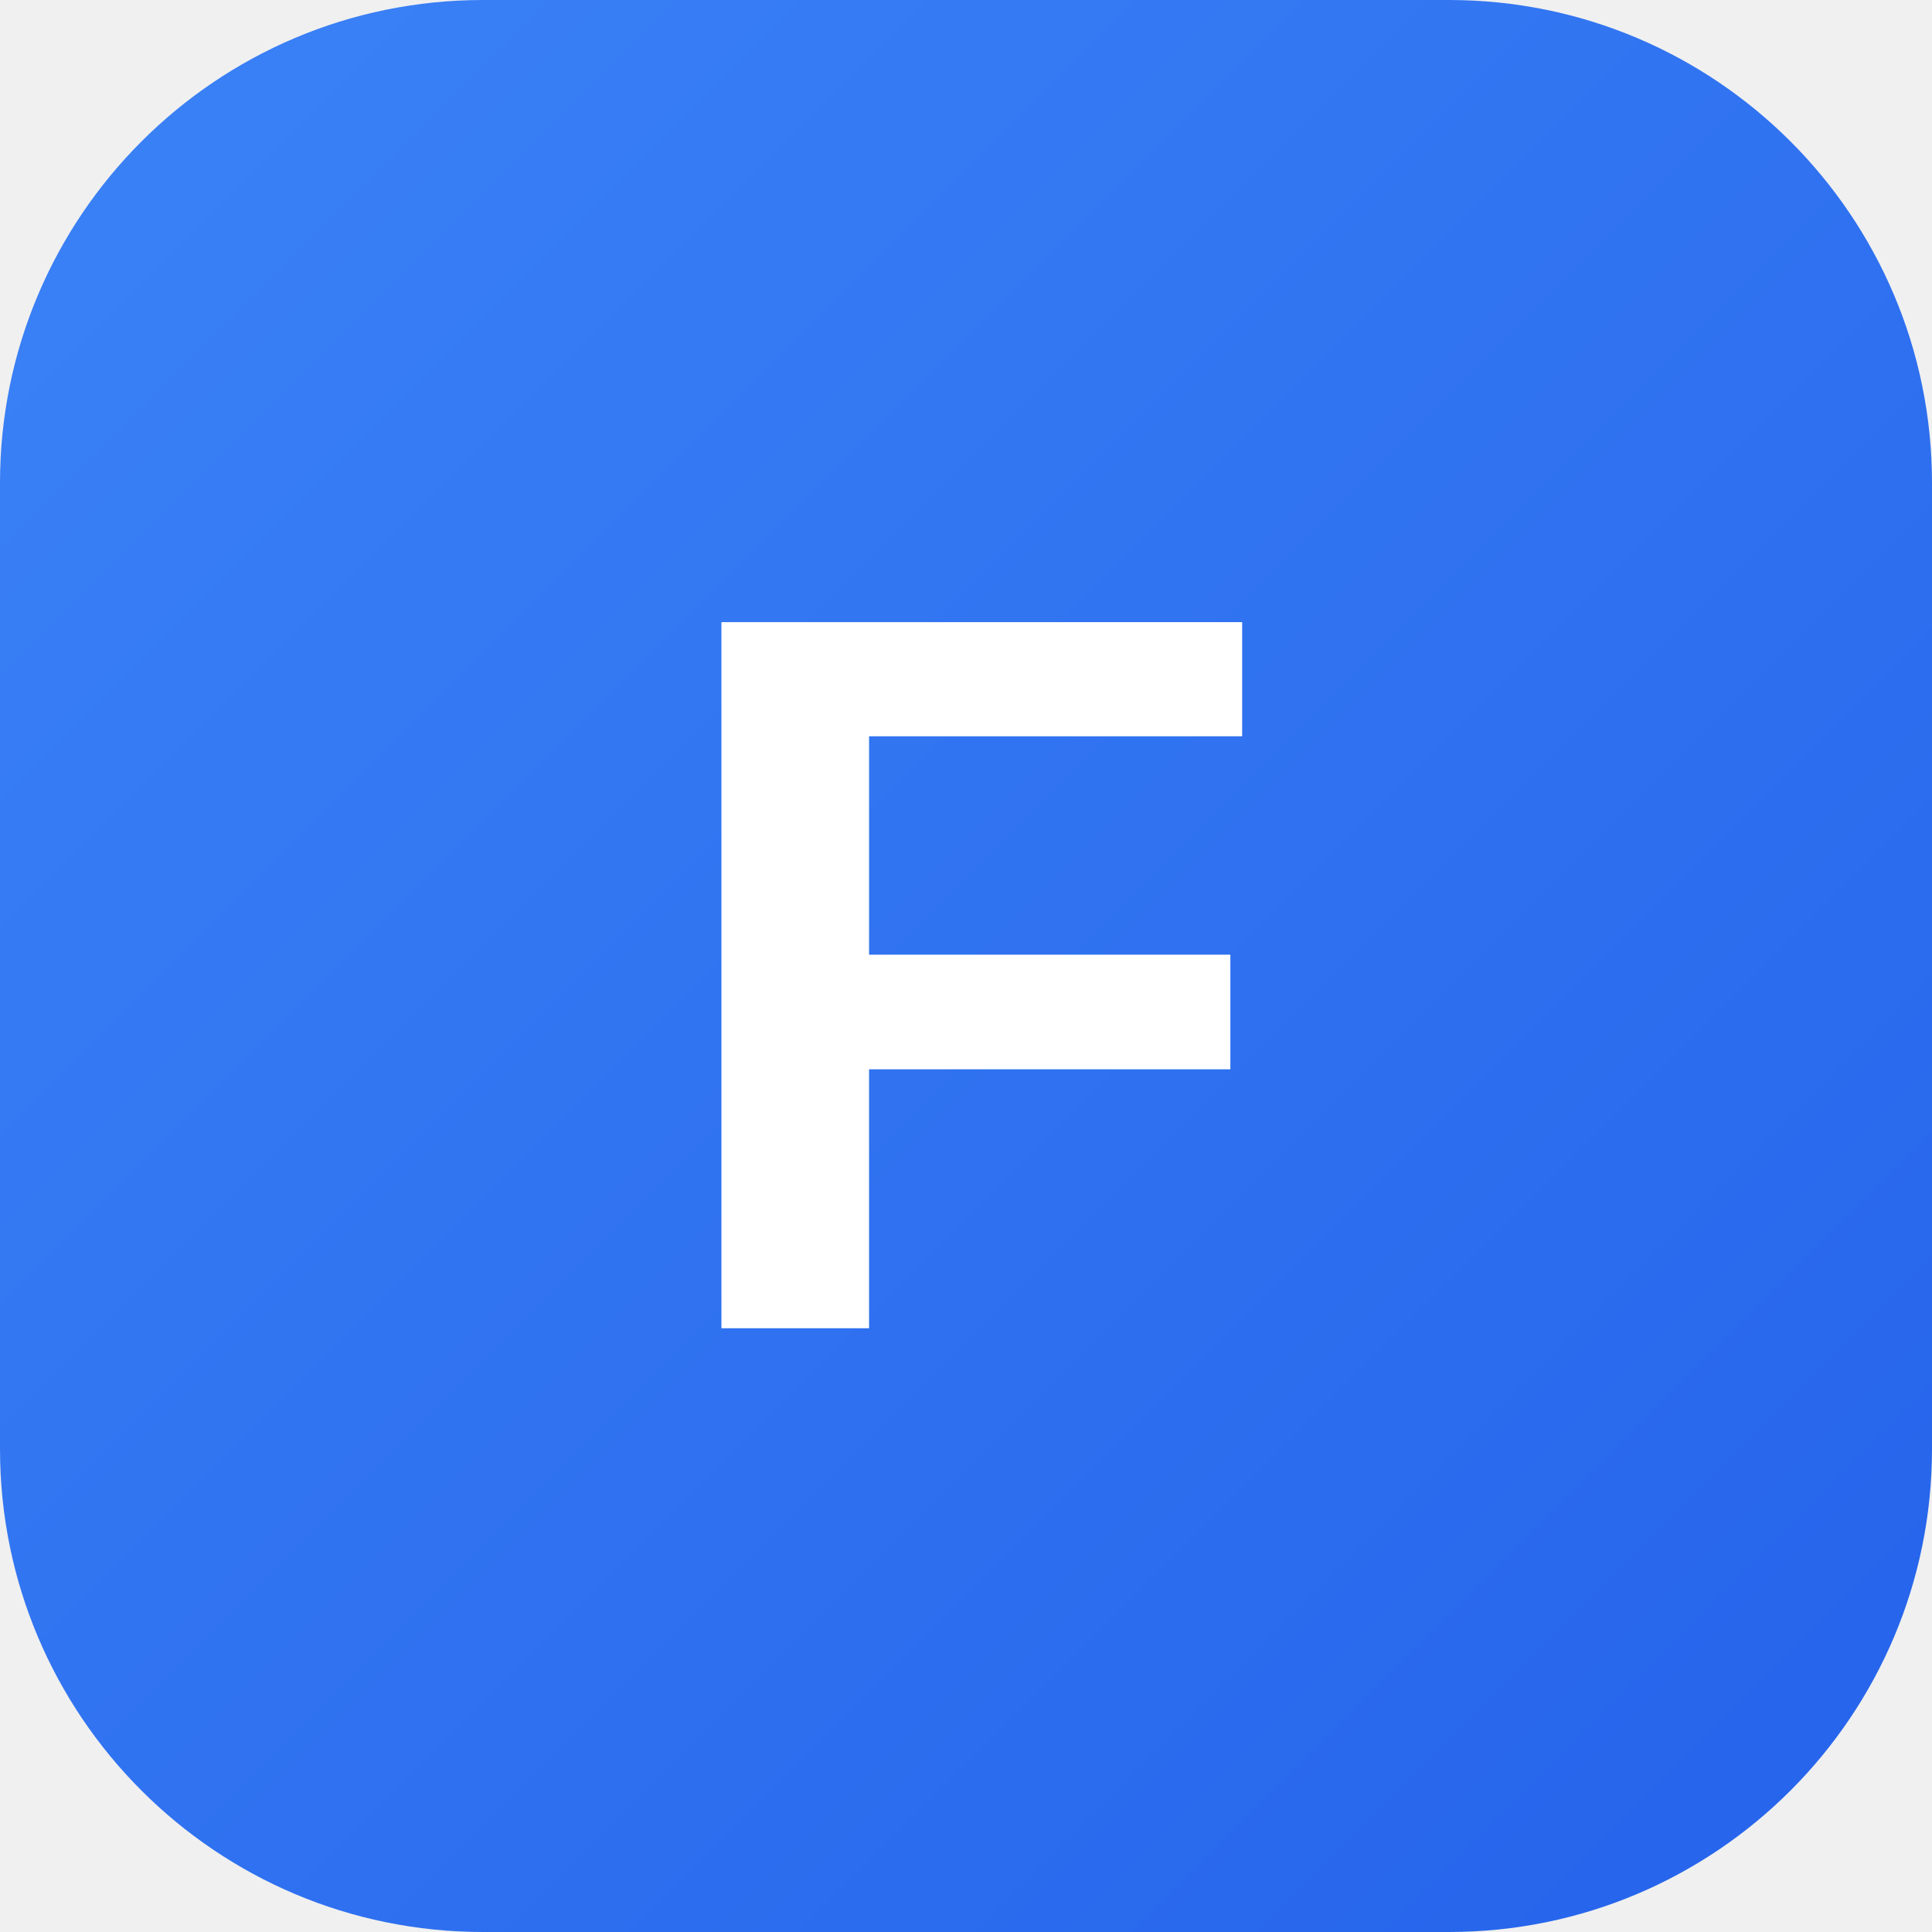
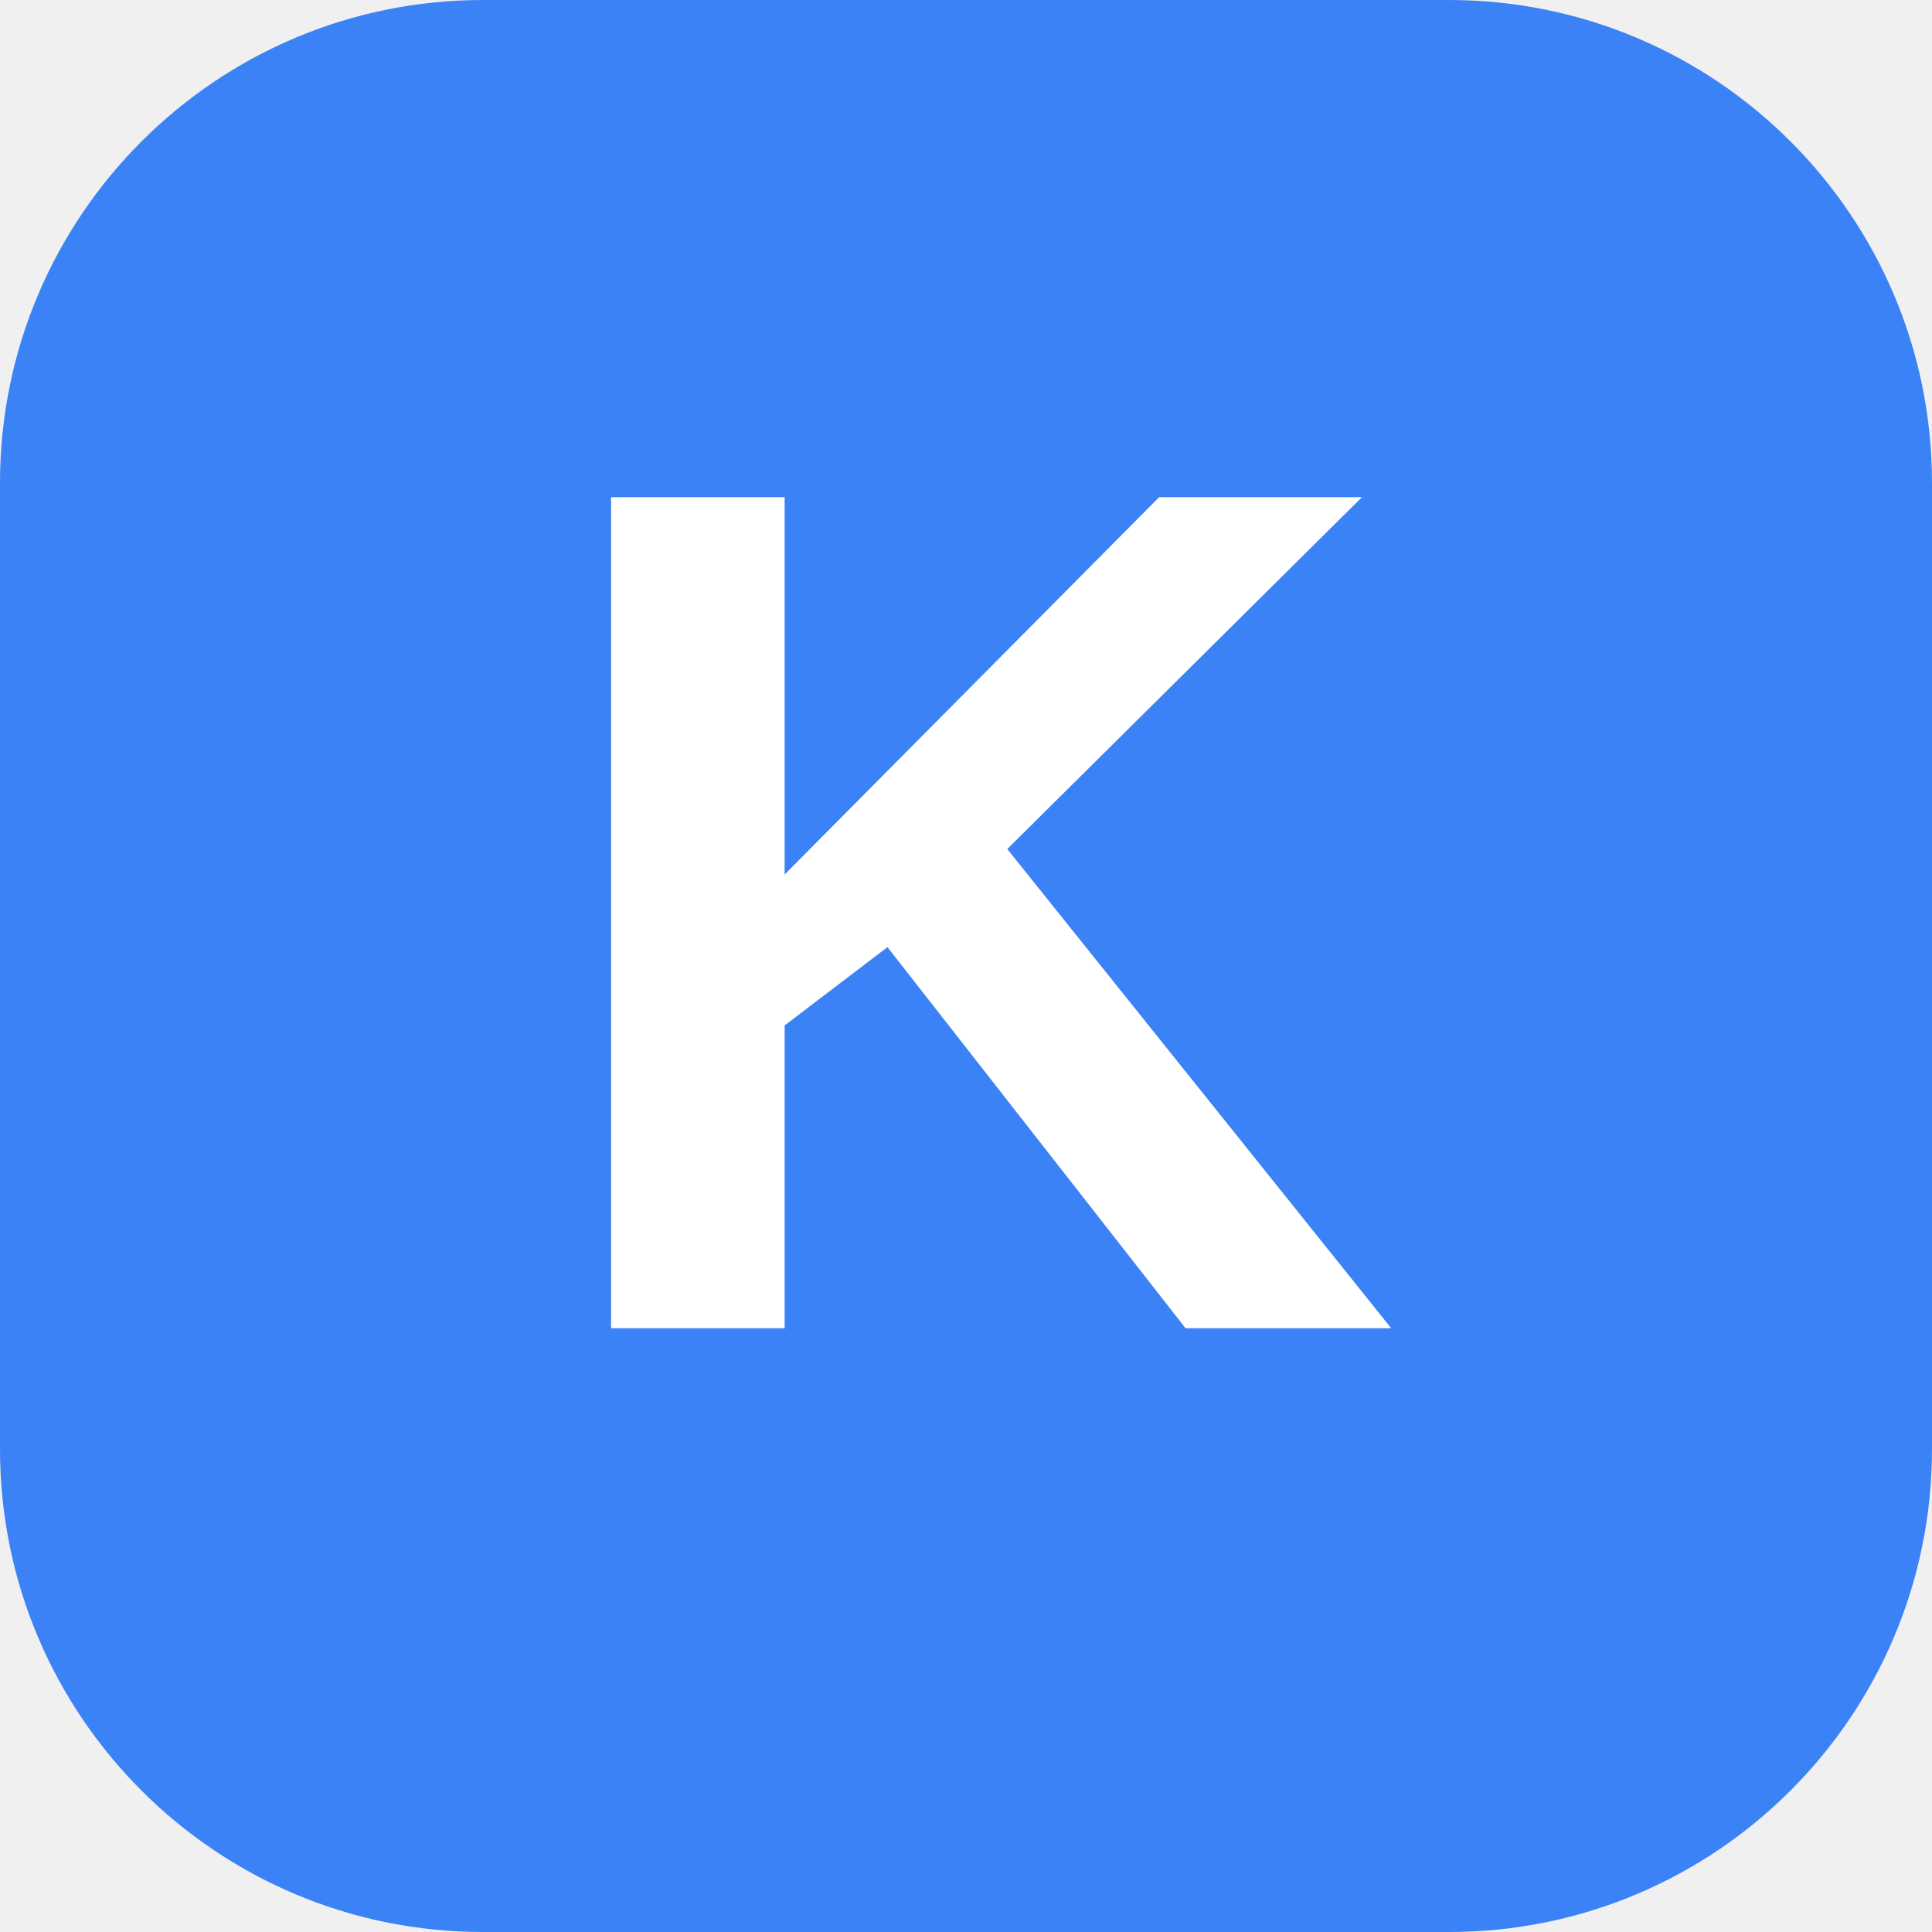
- <svg xmlns="http://www.w3.org/2000/svg" viewBox="0 0 64 64">
-   <defs>
-     <linearGradient id="bg" x1="0" y1="0" x2="1" y2="1">
-       <stop offset="0%" stop-color="#3b82f6" />
-       <stop offset="100%" stop-color="#2563eb" />
-     </linearGradient>
-   </defs>
-   <rect width="64" height="64" rx="16" fill="url(#bg)" />
-   <text x="32" y="44" font-family="DM Sans, Arial, sans-serif" font-weight="700" font-size="34" fill="#ffffff" text-anchor="middle">F</text>
+ <svg xmlns="http://www.w3.org/2000/svg" viewBox="0 0 32 32">
+   <rect width="32" height="32" rx="8" fill="#3B82F6" />
+   <text x="16" y="22" font-family="Arial, sans-serif" font-size="20" font-weight="700" text-anchor="middle" fill="white">K</text>
</svg>
